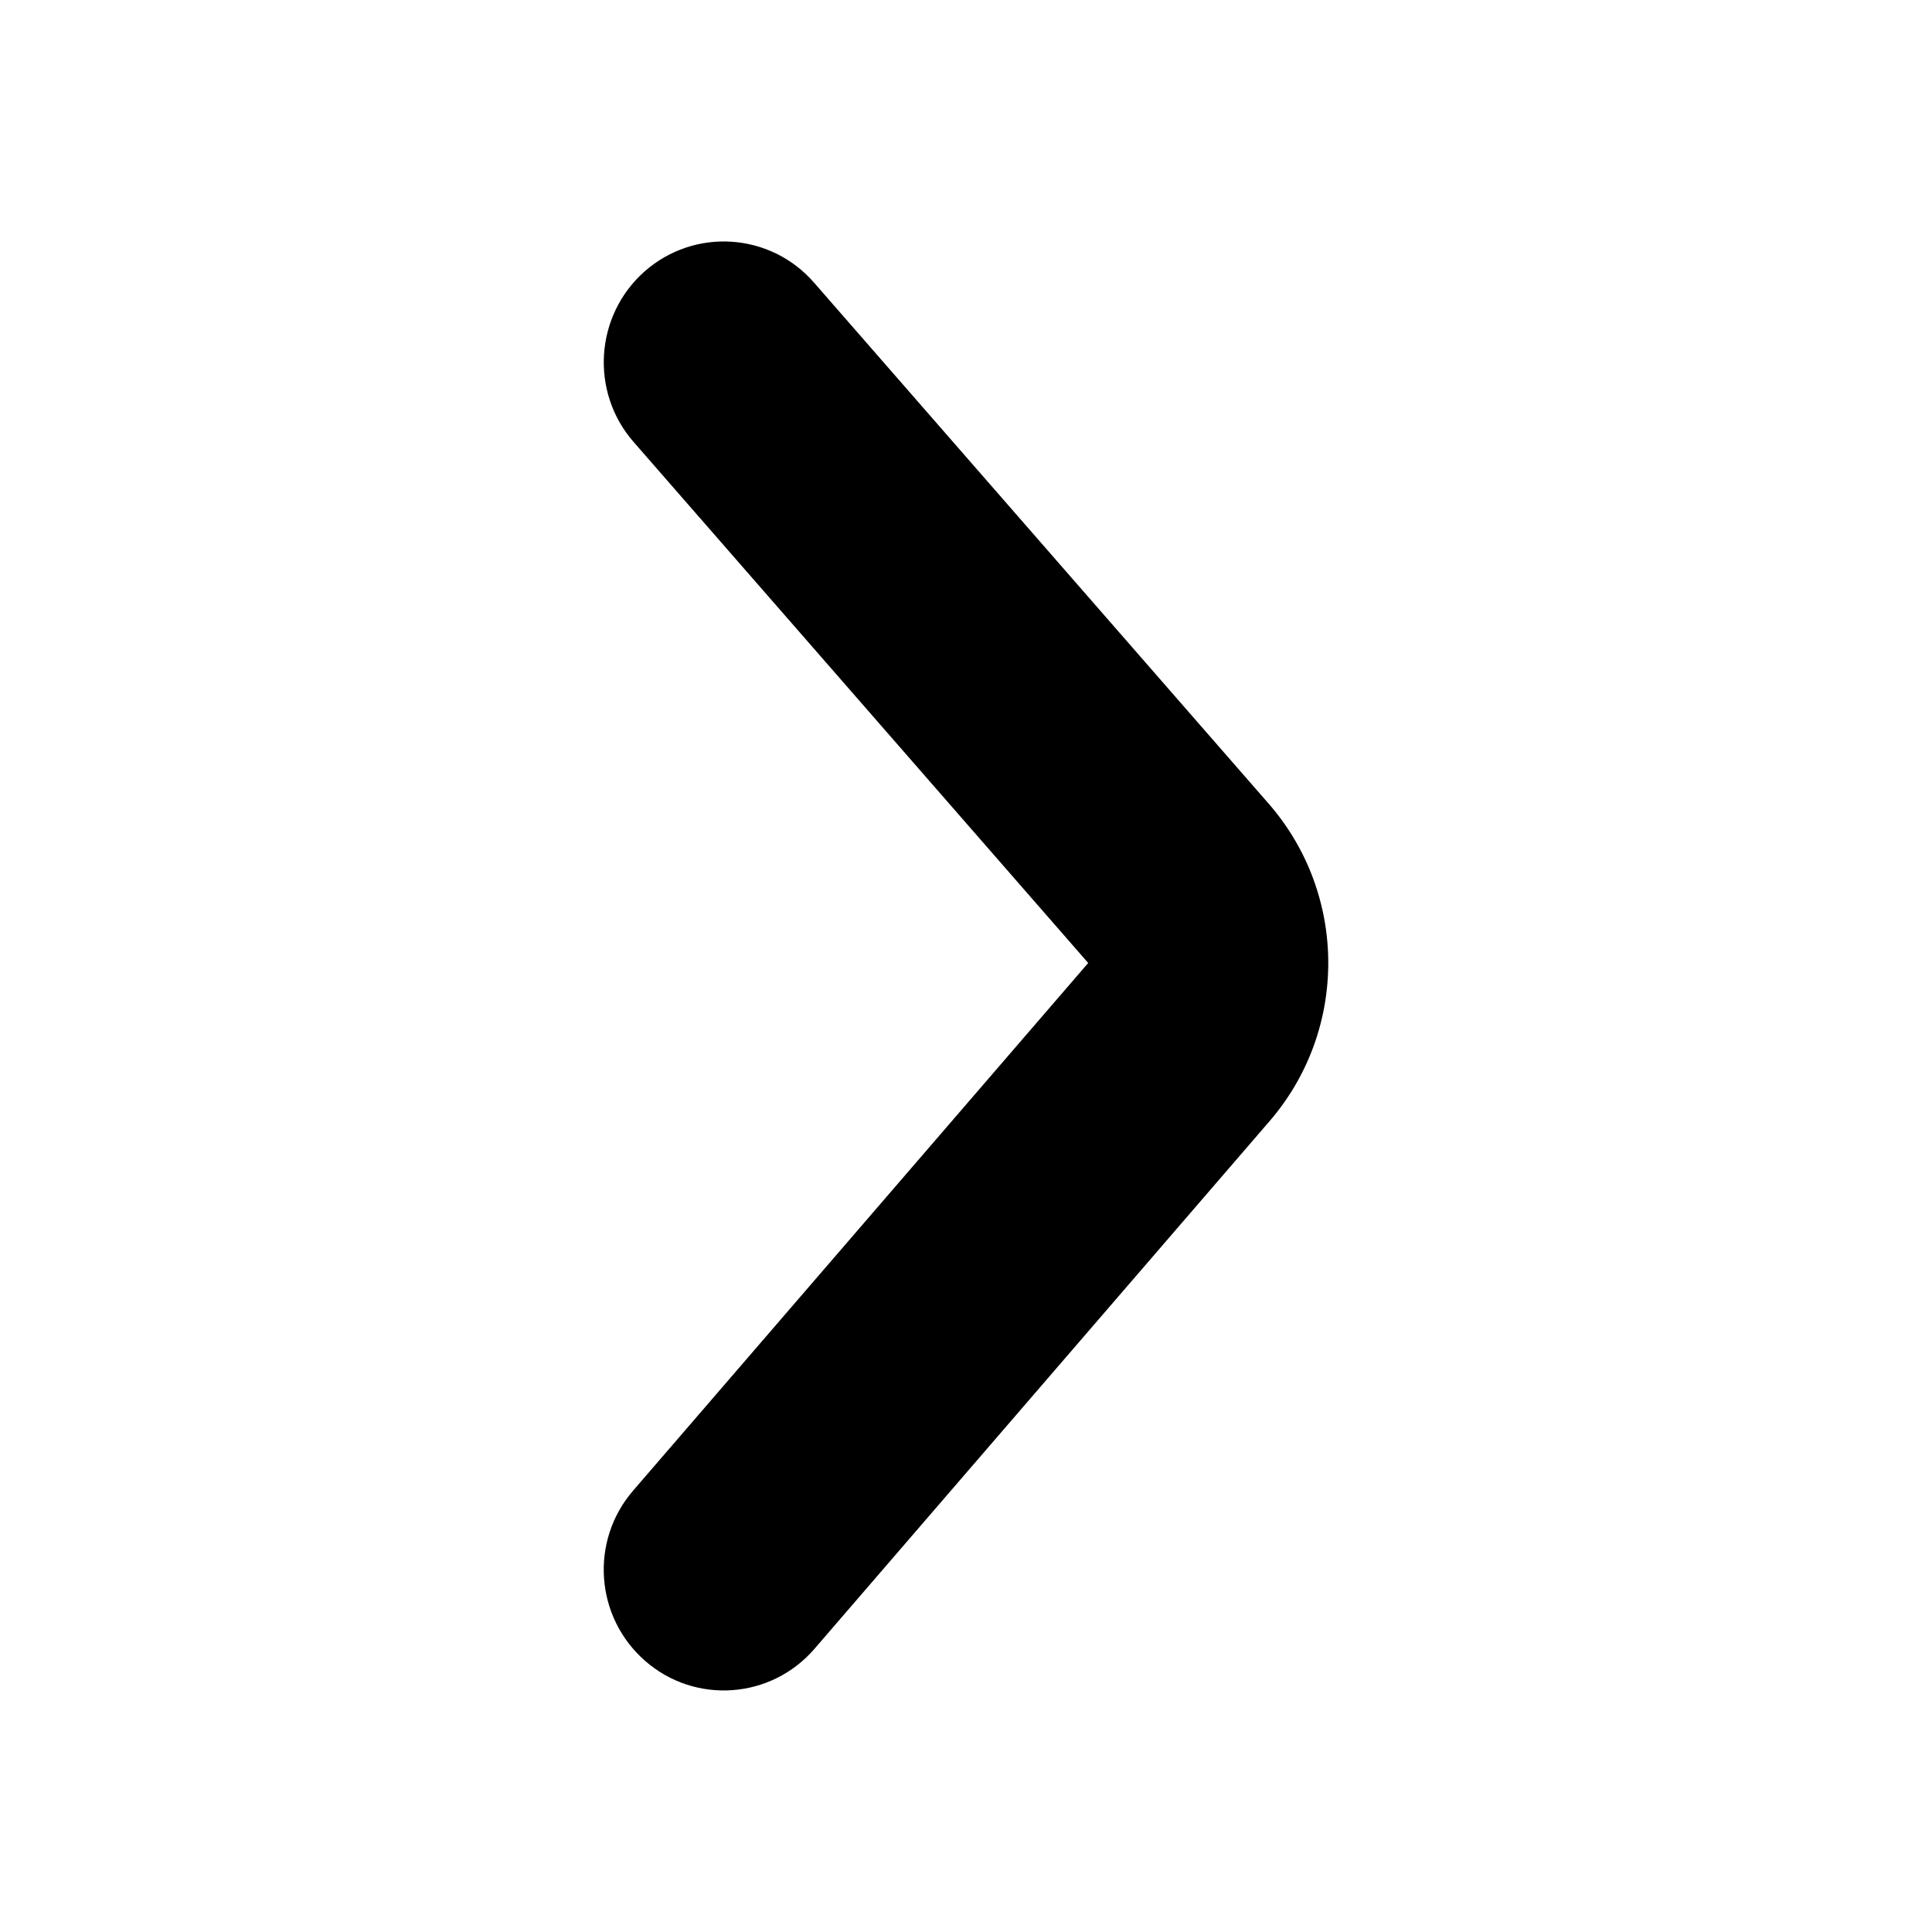
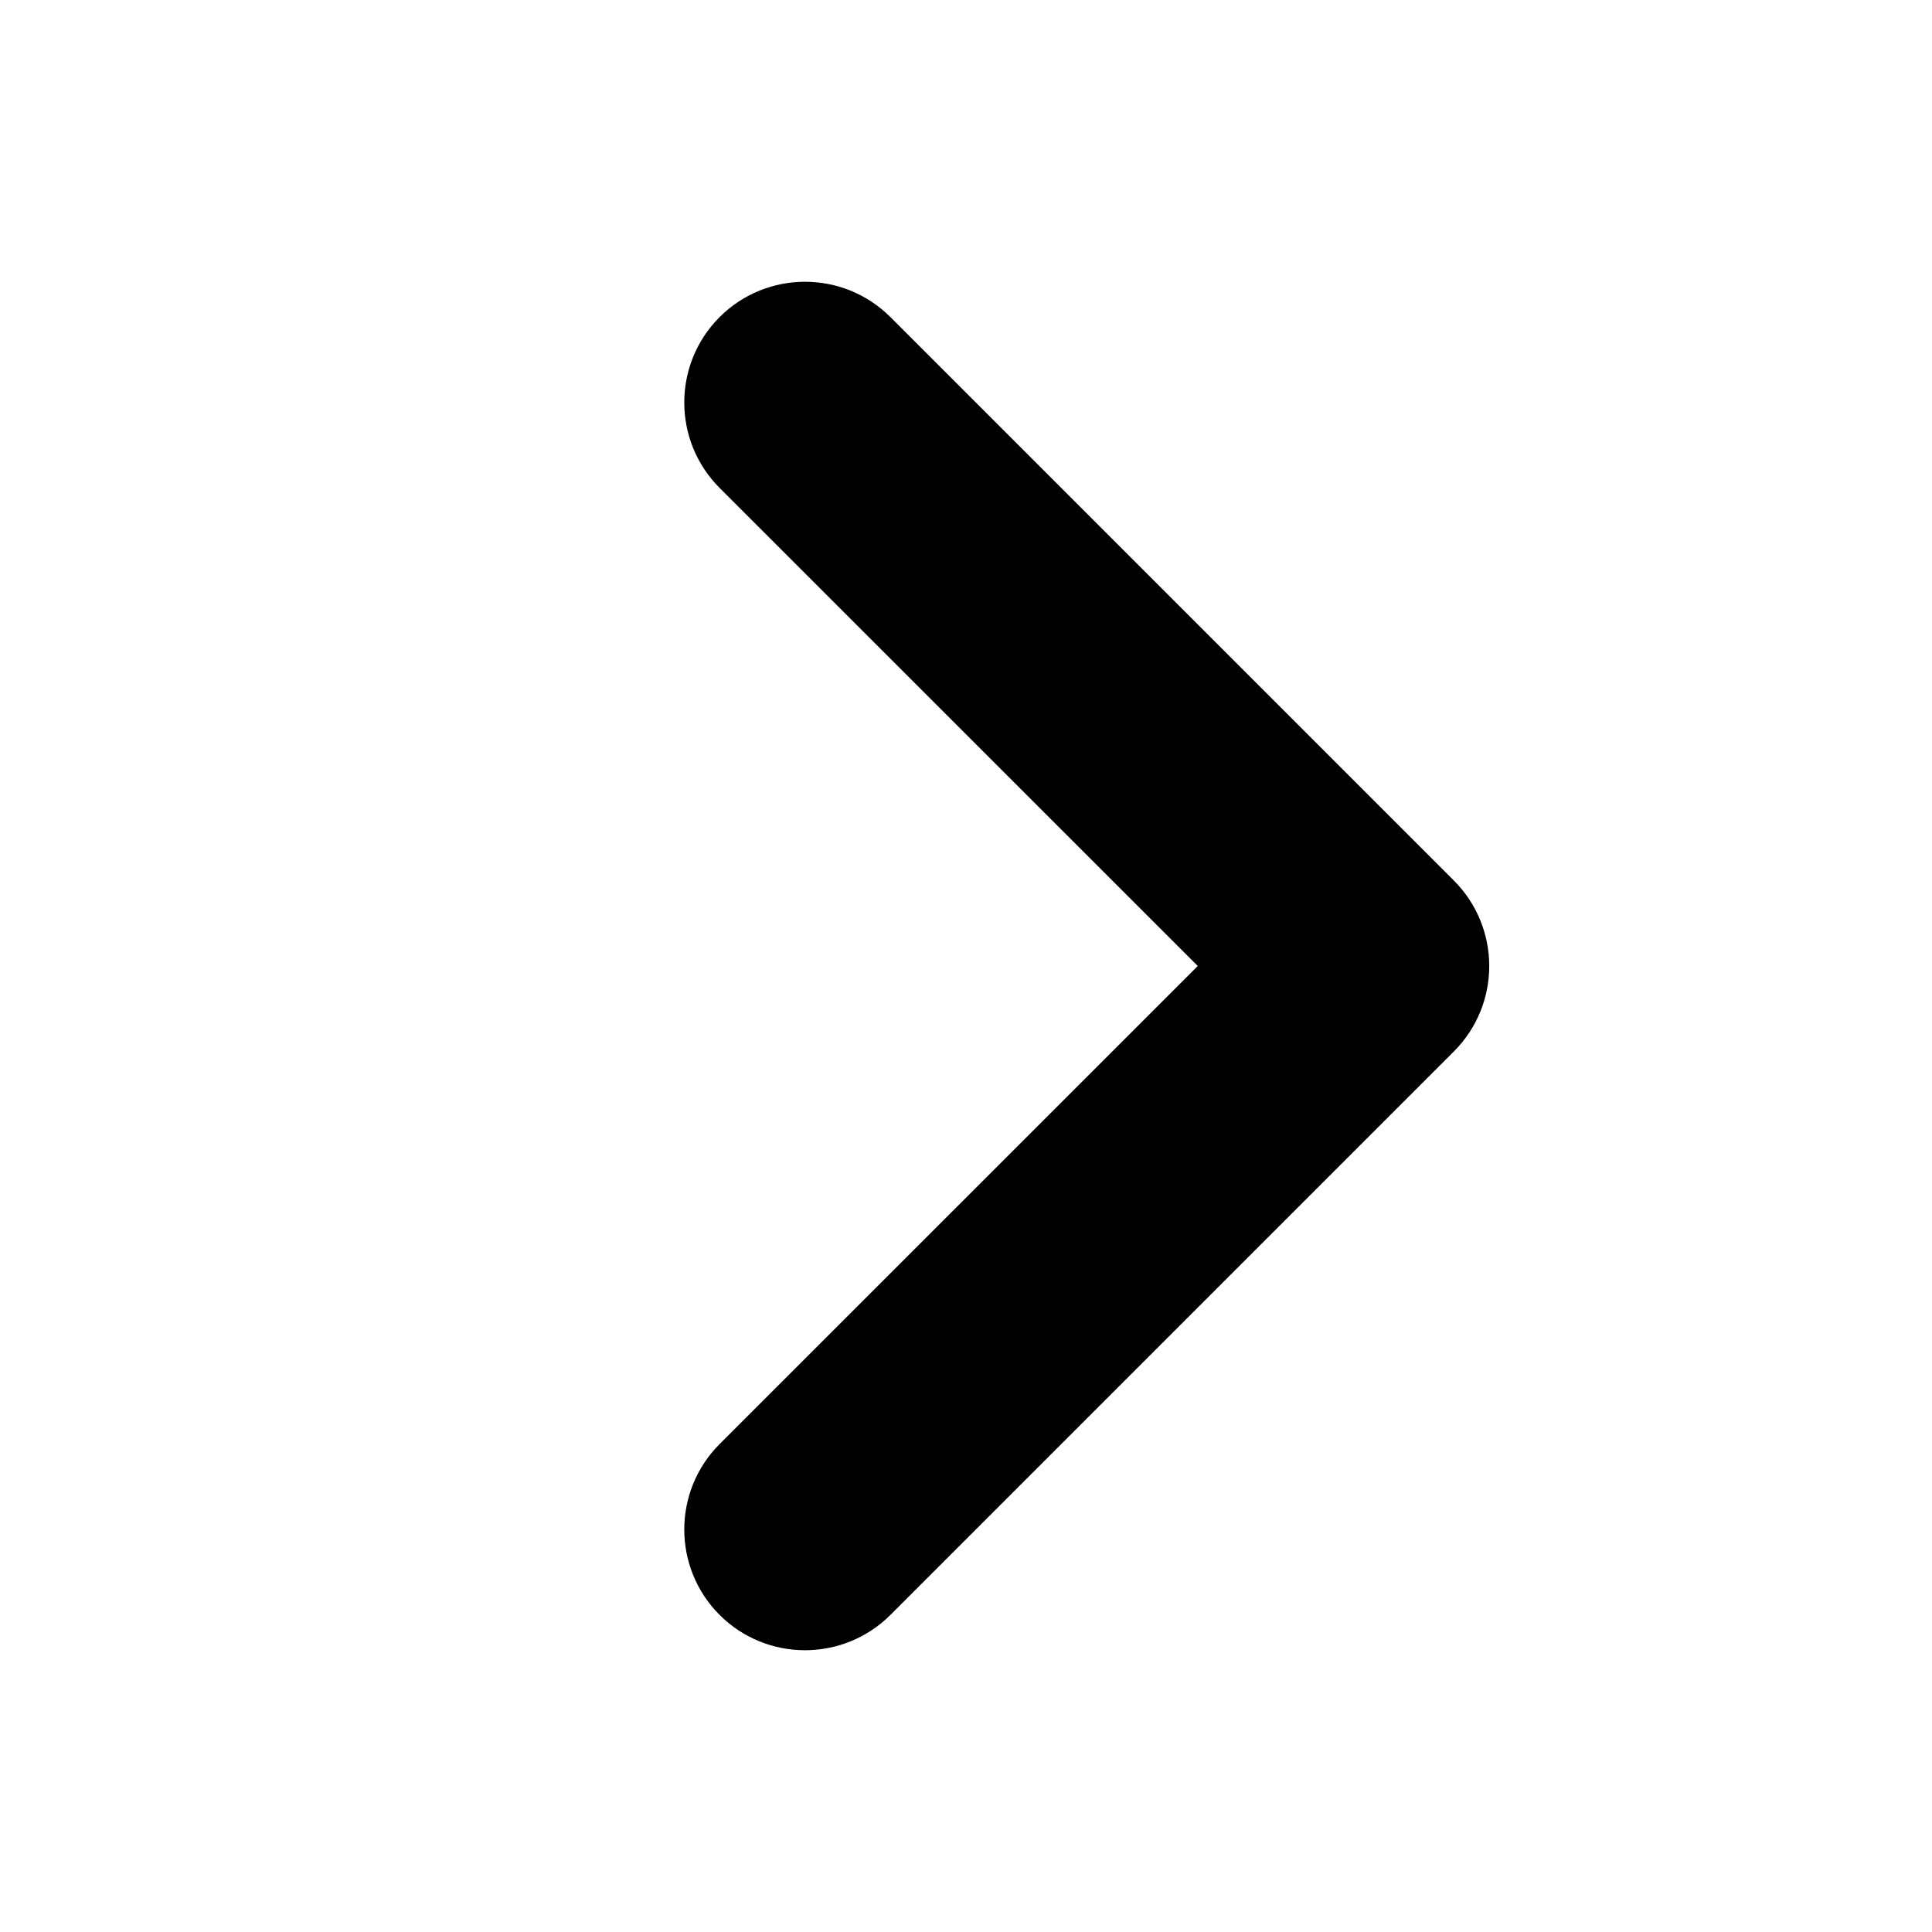
- <svg xmlns="http://www.w3.org/2000/svg" width="16" height="16" viewBox="0 0 16 16">
-   <path d="M2.345,6.745 C1.928,6.385 1.883,5.757 2.245,5.343 C2.607,4.928 3.238,4.883 3.655,5.243 L8.025,9.012 L12.34,5.247 C12.755,4.885 13.387,4.926 13.752,5.338 C14.116,5.751 14.075,6.379 13.66,6.741 L9.345,10.506 C8.593,11.162 7.47,11.165 6.715,10.514 L2.345,6.745 Z" transform="rotate(-90 8 8)" />
+ <svg xmlns="http://www.w3.org/2000/svg" width="24" height="24" viewBox="0 0 24 24">
+   <path d="M12.121,12 L18.061,6.061 C18.646,5.475 18.646,4.525 18.061,3.939 C17.475,3.354 16.525,3.354 15.939,3.939 L8.939,10.939 C8.354,11.525 8.354,12.475 8.939,13.061 L15.939,20.061 C16.525,20.646 17.475,20.646 18.061,20.061 C18.646,19.475 18.646,18.525 18.061,17.939 L12.121,12 Z" transform="matrix(-1 0 0 1 27 0)" />
</svg>
